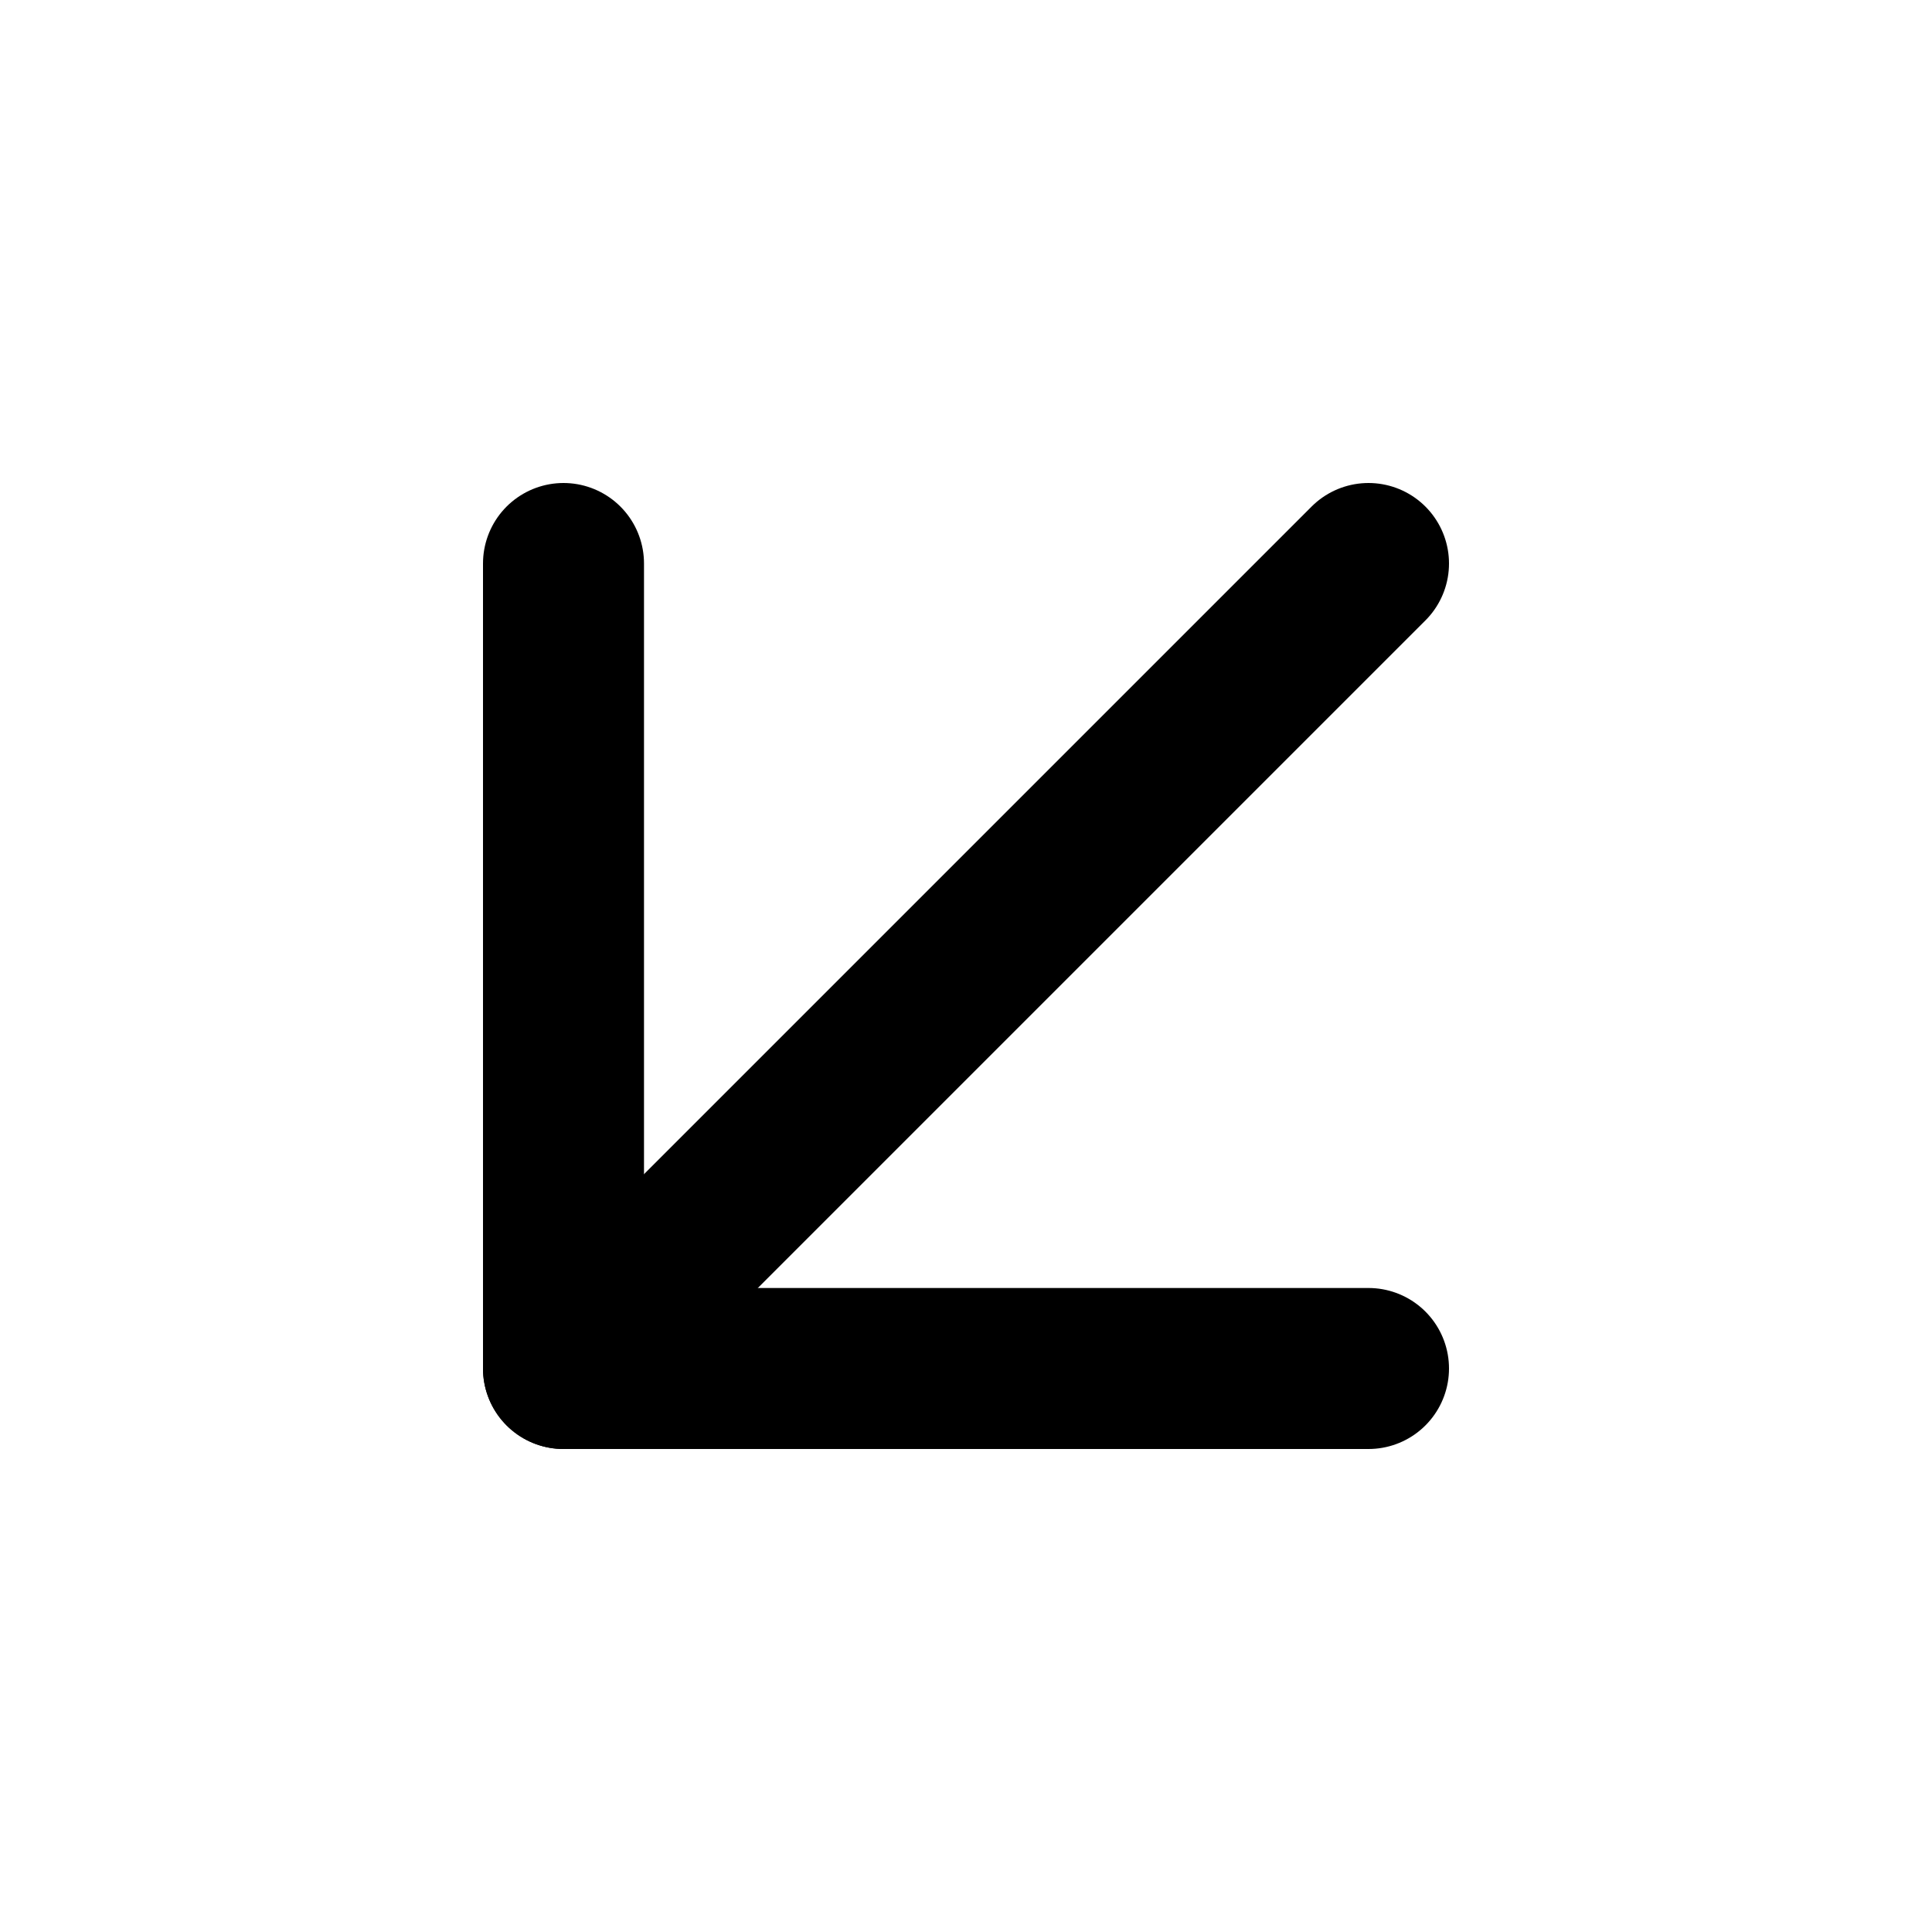
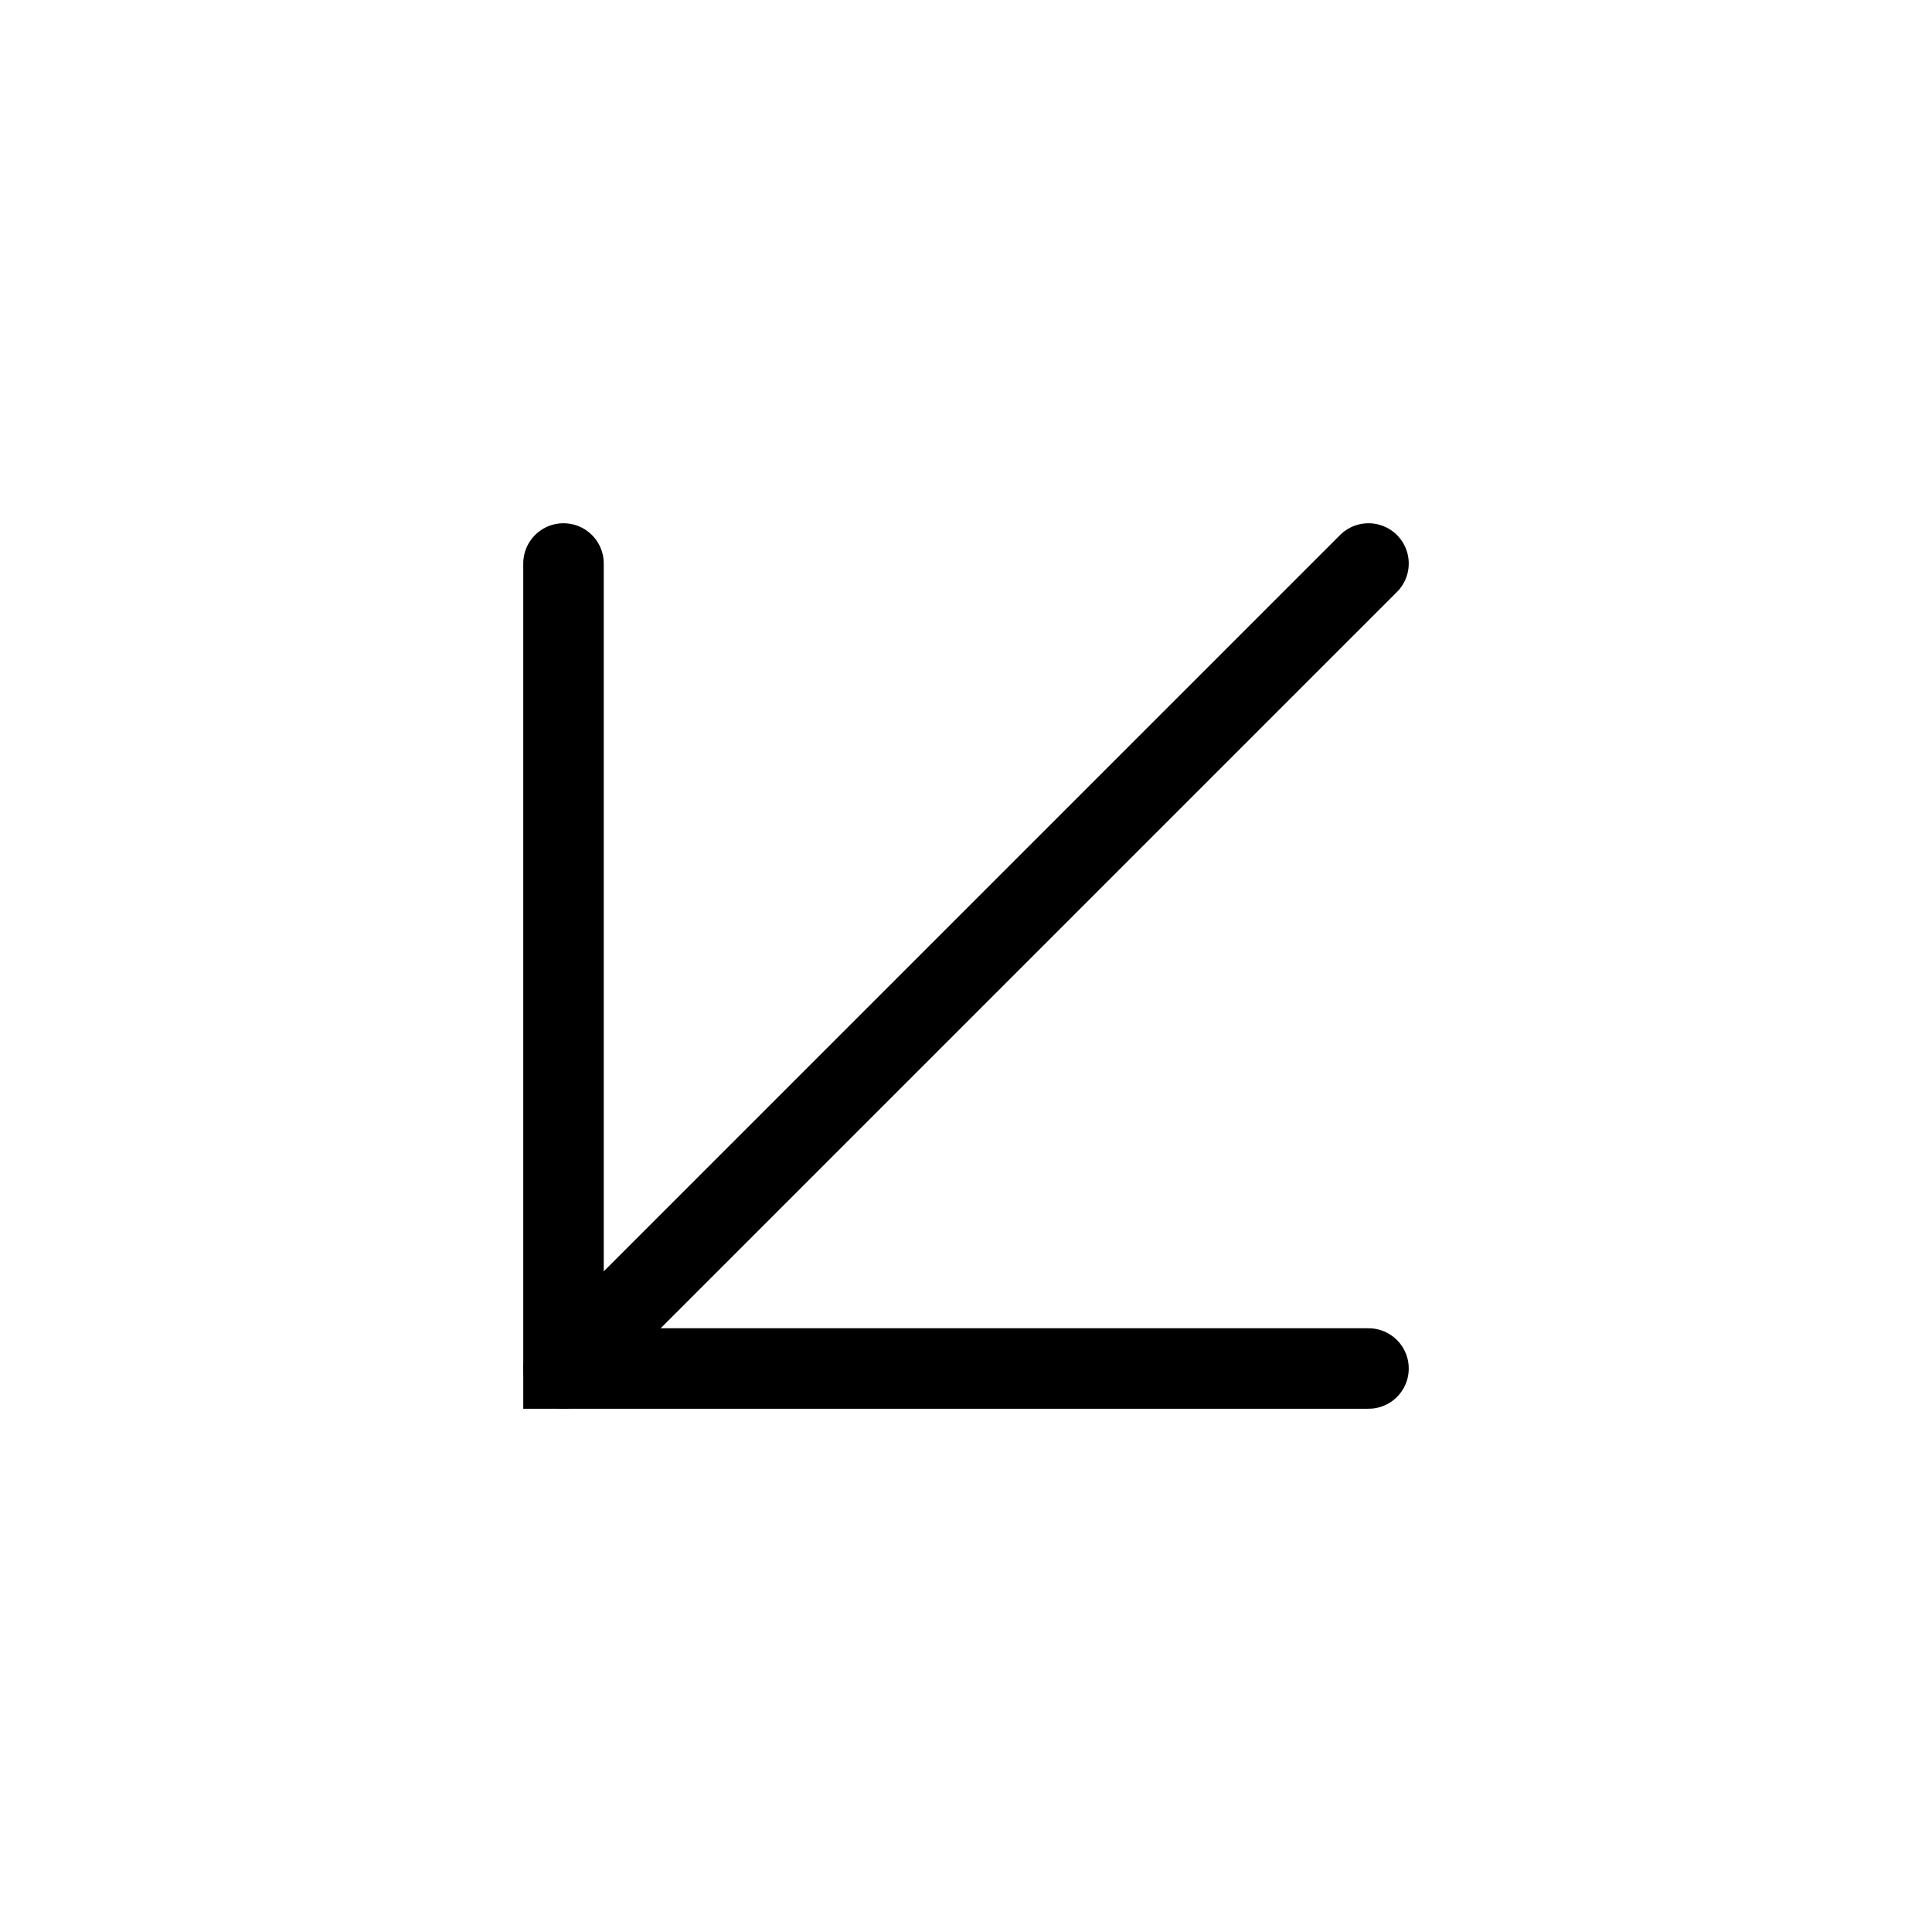
- <svg xmlns="http://www.w3.org/2000/svg" width="24" height="24" viewBox="0 0 24 24" fill="none" stroke="currentColor" stroke-width="2" stroke-linecap="round" stroke-linejoin="round" class="feather feather-arrow-down-left">
+ <svg xmlns="http://www.w3.org/2000/svg" width="24" height="24" viewBox="0 0 24 24" fill="none" stroke="currentColor" strokeWidth="2" stroke-linecap="round" strokeLinejoin="round" class="feather feather-arrow-down-left">
  <line x1="17" y1="7" x2="7" y2="17" />
  <polyline points="17 17 7 17 7 7" />
</svg>
